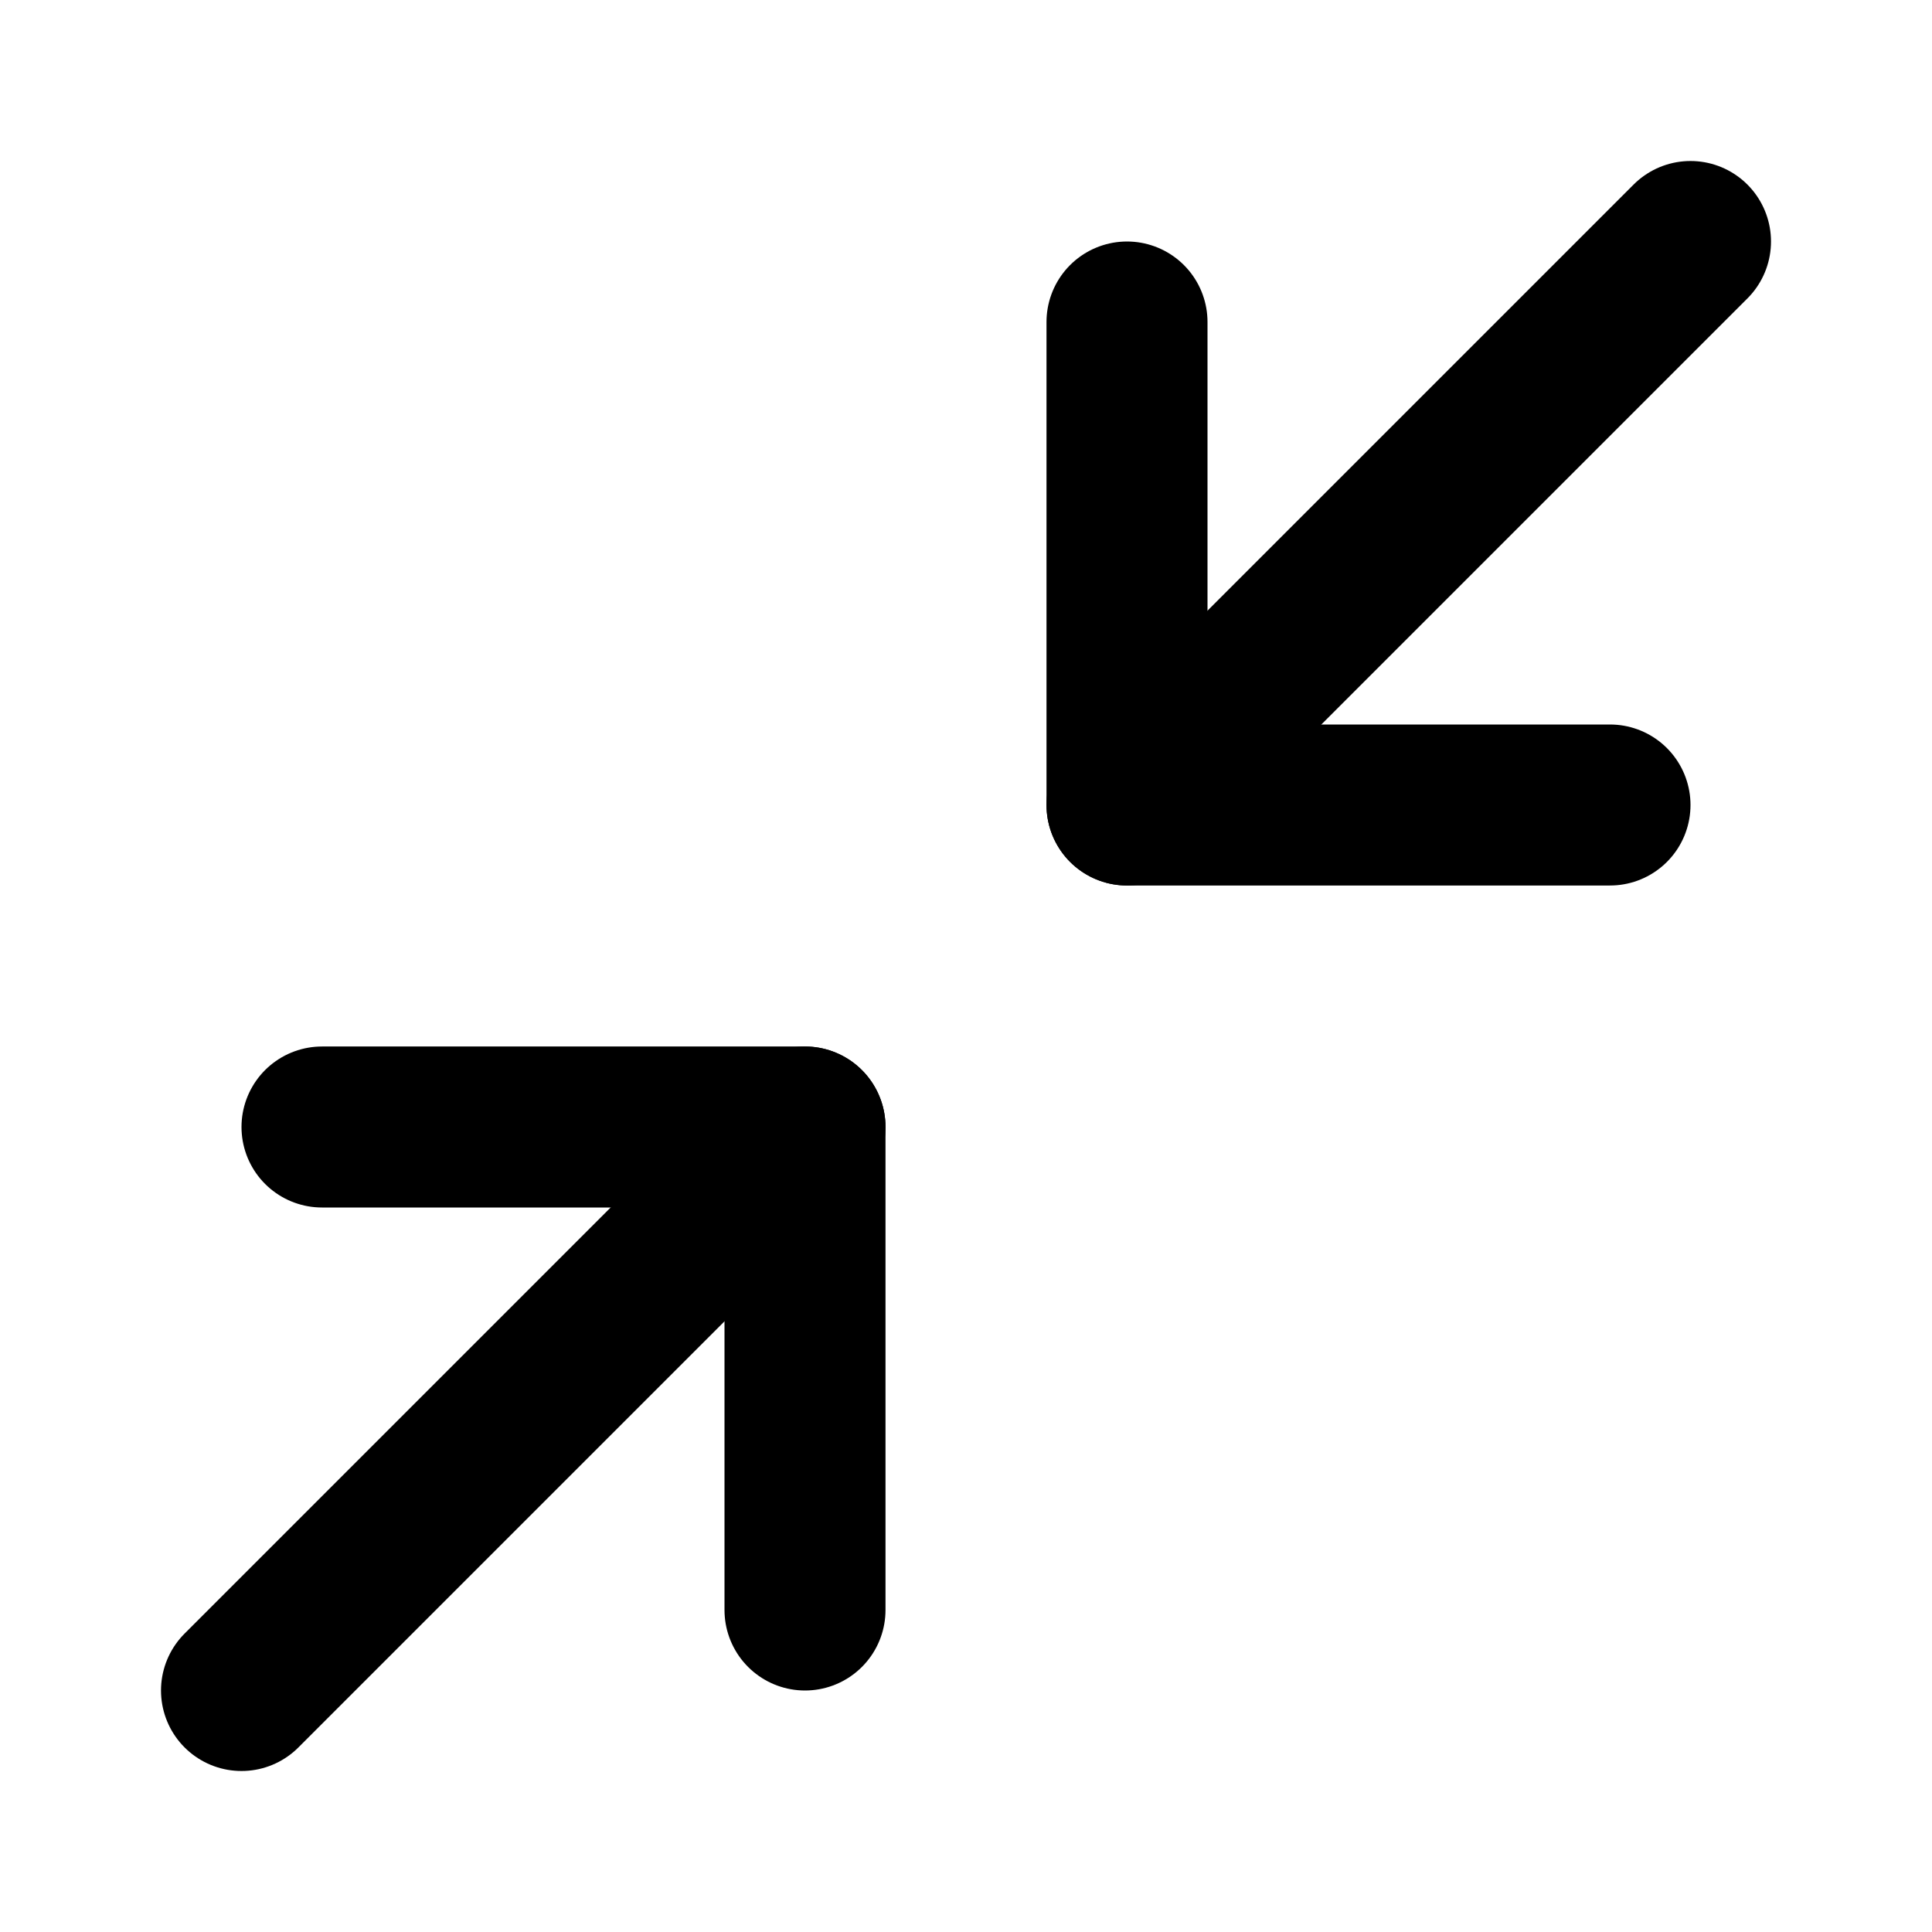
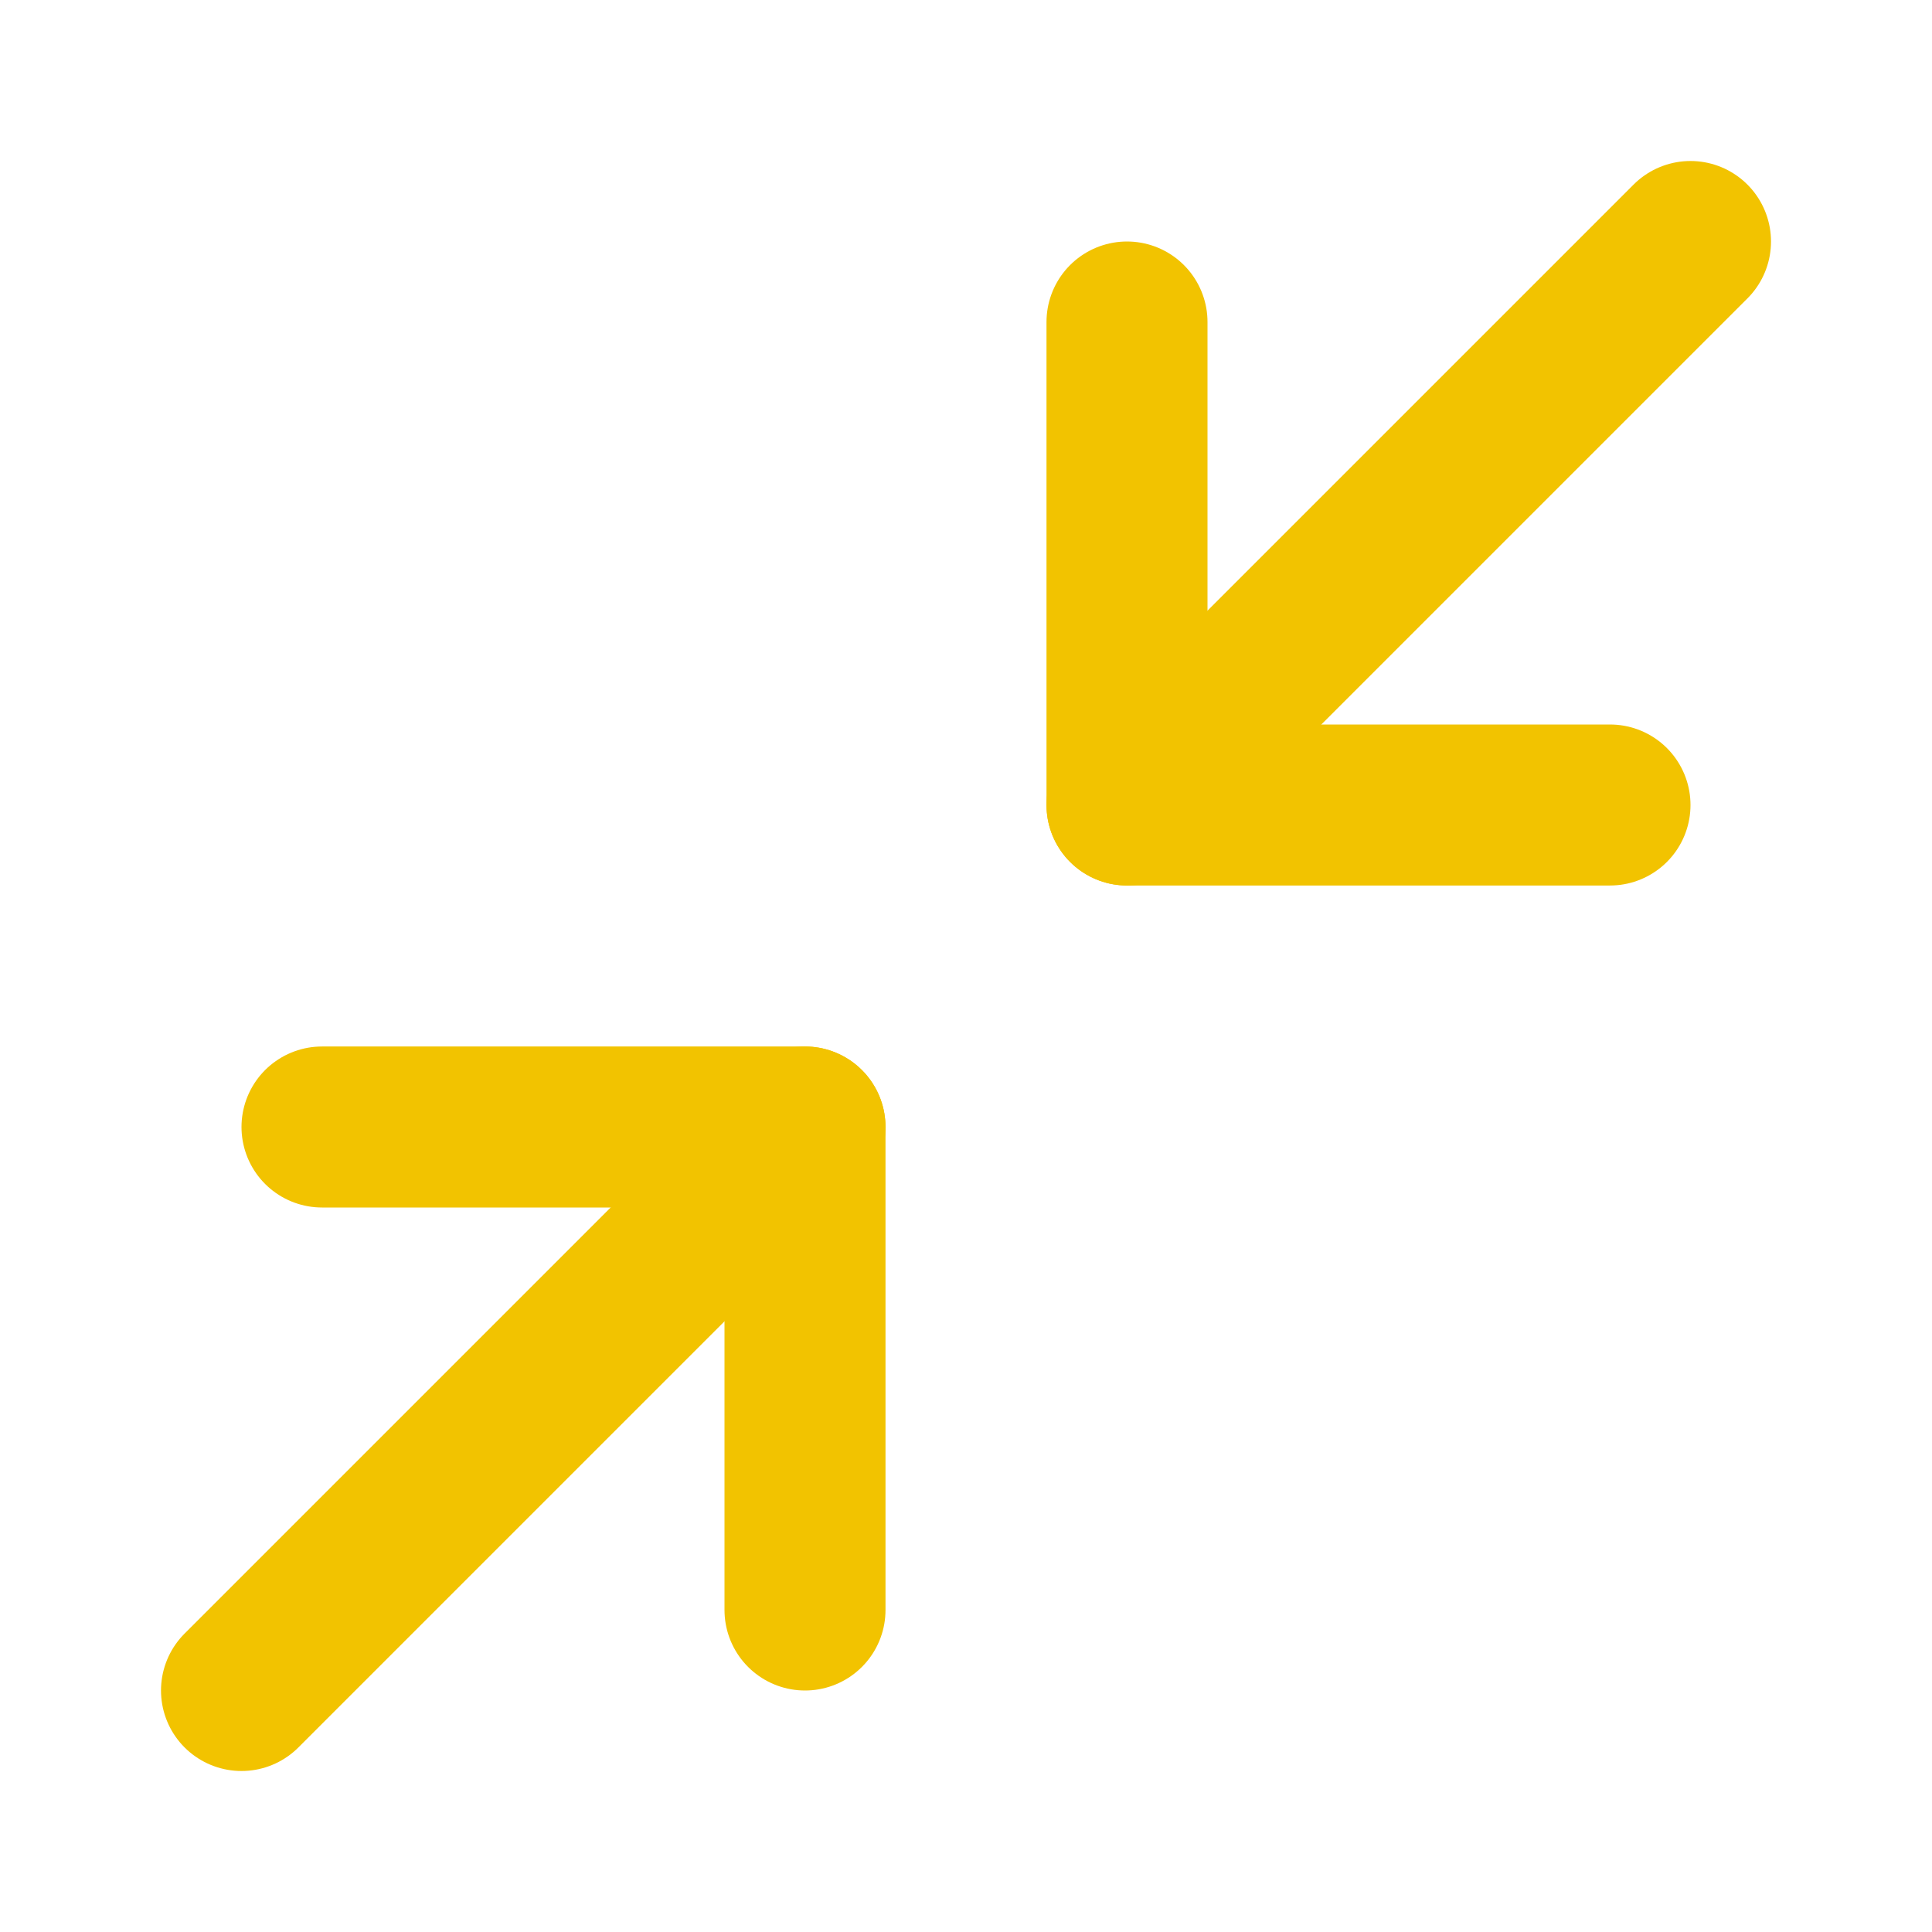
- <svg xmlns="http://www.w3.org/2000/svg" width="48" height="48" viewBox="0 0 24 24" fill="none" stroke="currentColor" stroke-width="2" stroke-linecap="round" stroke-linejoin="round" class="feather feather-minimize-2">
+ <svg xmlns="http://www.w3.org/2000/svg" width="48" height="48" viewBox="0 0 24 24" fill="none" stroke="#f2c300" stroke-width="2" stroke-linecap="round" stroke-linejoin="round" class="feather feather-minimize-2">
  <polyline points="4 14 10 14 10 20" />
  <polyline points="20 10 14 10 14 4" />
  <line x1="14" y1="10" x2="21" y2="3" />
  <line x1="3" y1="21" x2="10" y2="14" />
</svg>
